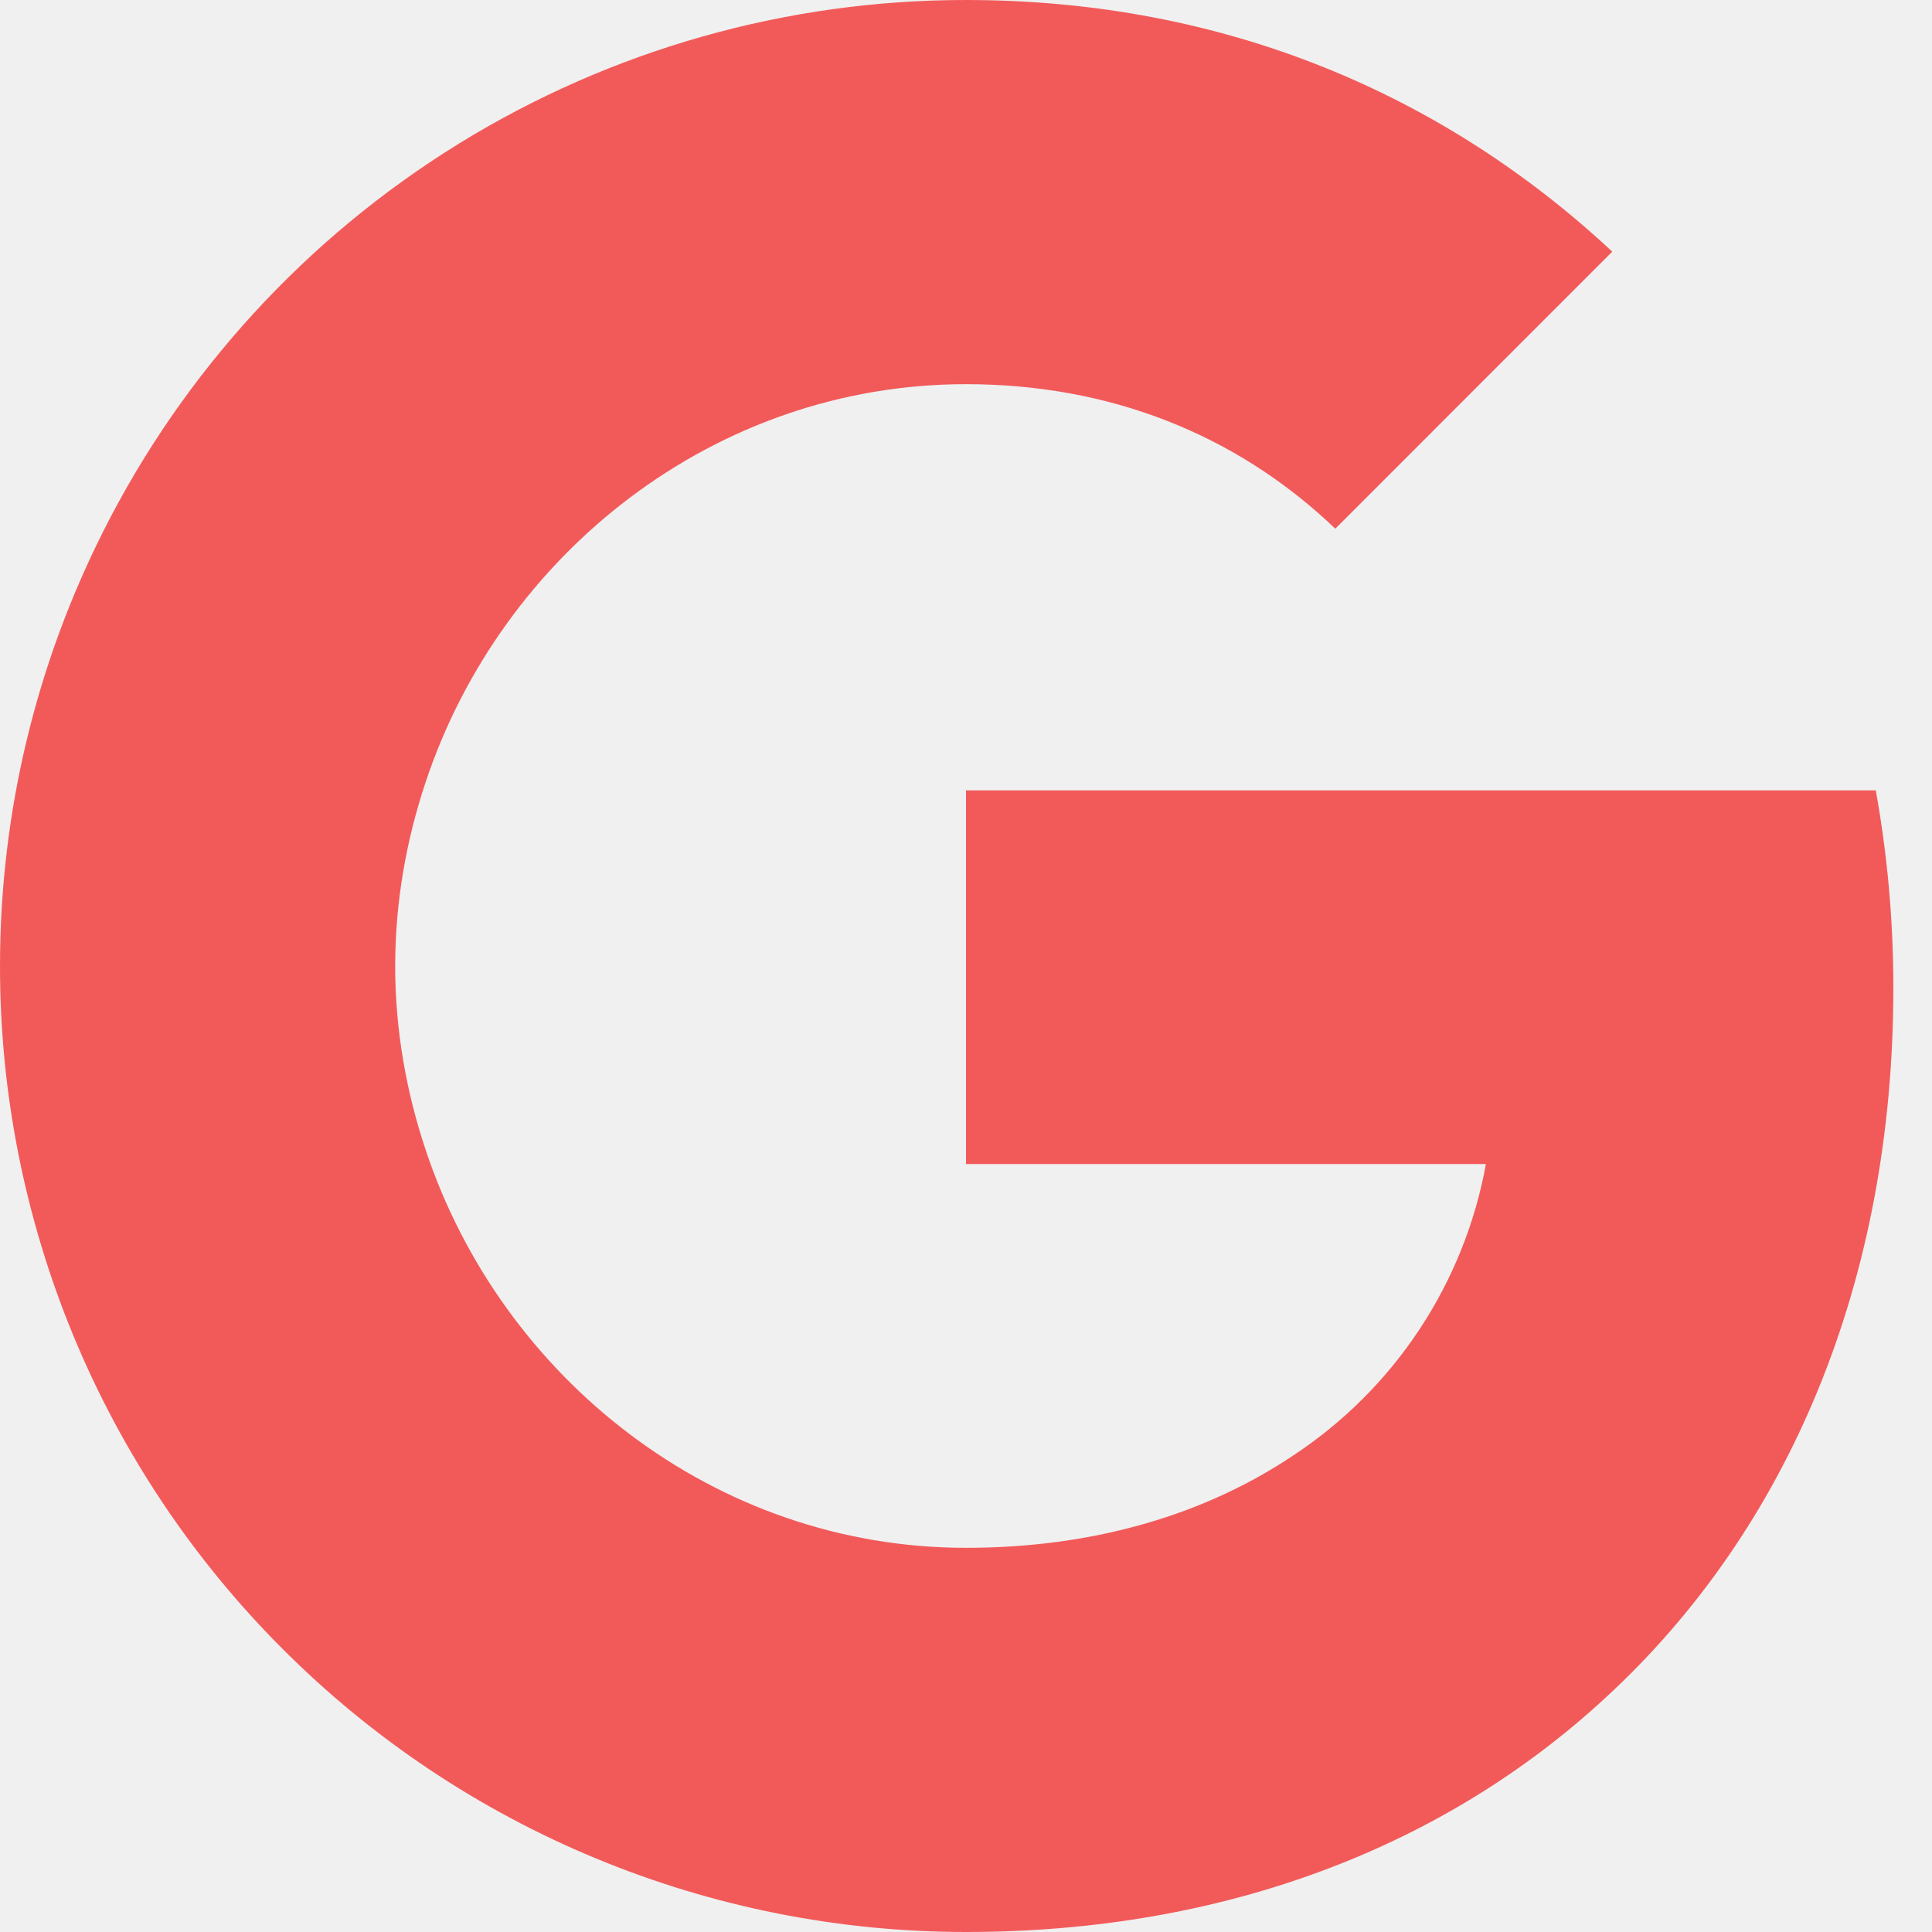
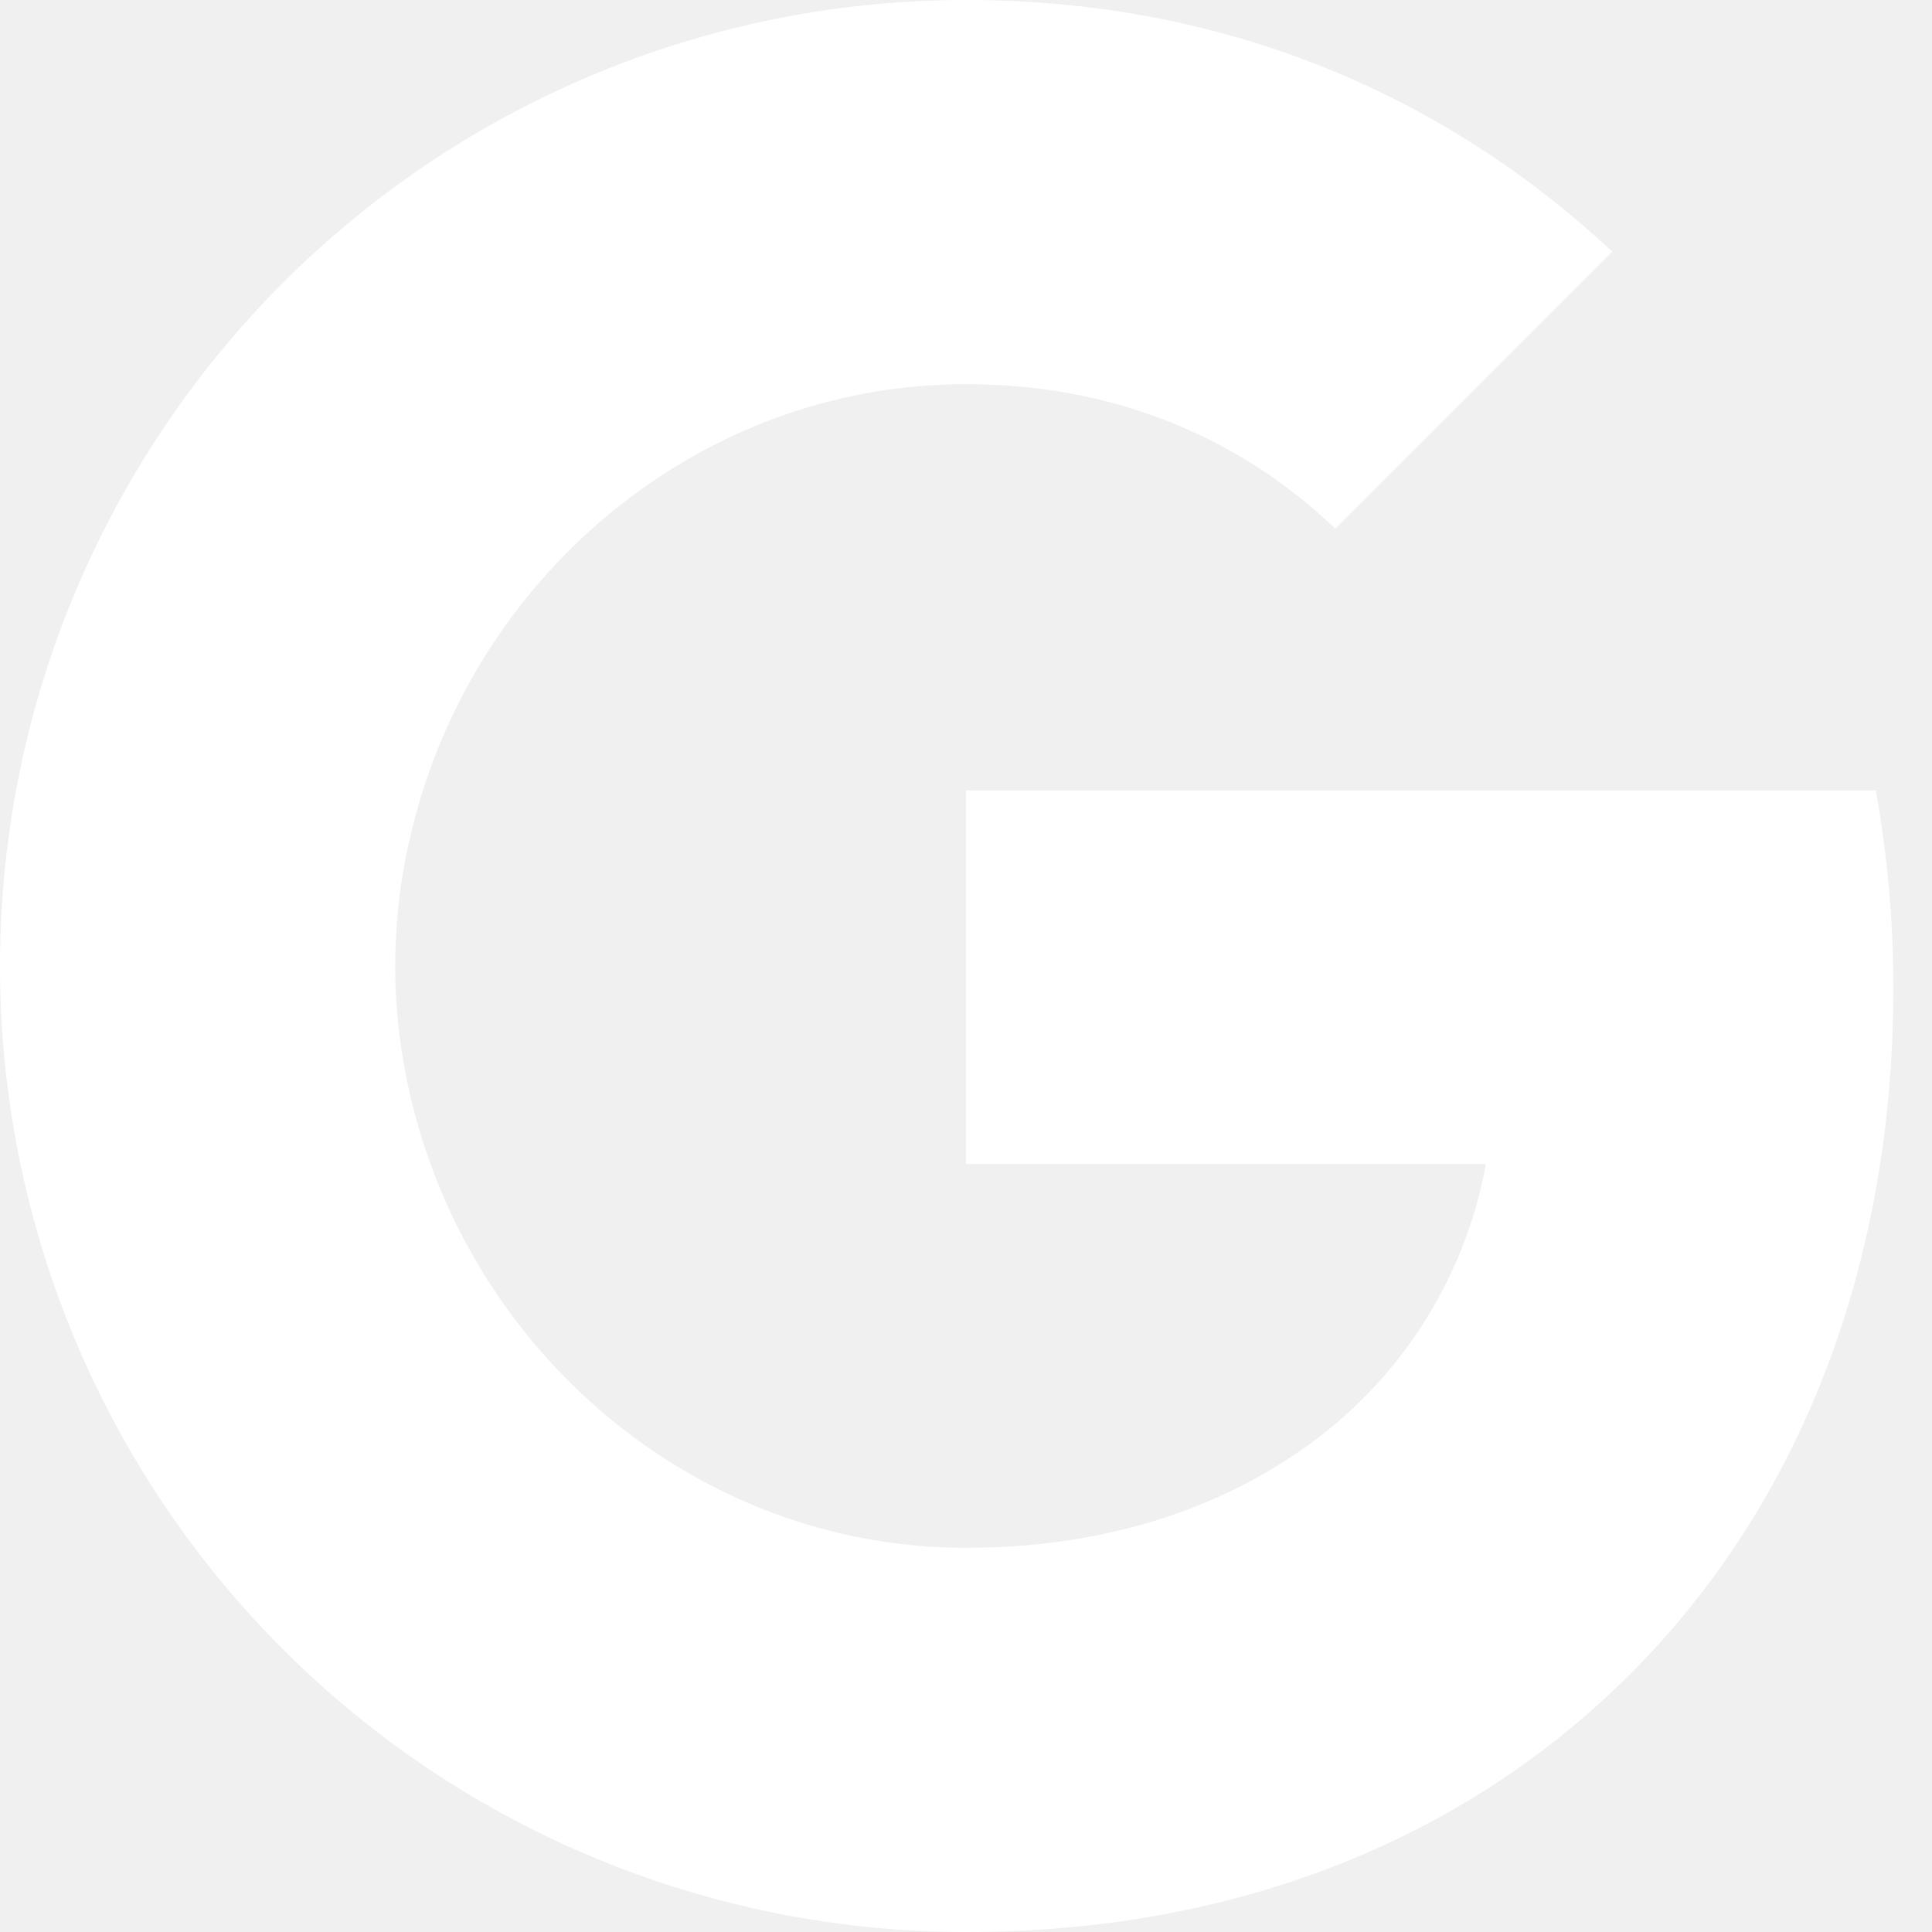
<svg xmlns="http://www.w3.org/2000/svg" width="20" height="20" viewBox="0 0 20 20" fill="none">
-   <path d="M1.064 5.51C1.896 3.853 3.172 2.461 4.75 1.487C6.328 0.514 8.146 -0.001 10 4.96231e-07C12.695 4.96231e-07 14.959 0.99 16.69 2.605L13.823 5.473C12.786 4.482 11.468 3.977 10 3.977C7.395 3.977 5.19 5.737 4.405 8.1C4.205 8.7 4.091 9.34 4.091 10C4.091 10.66 4.205 11.3 4.405 11.9C5.191 14.264 7.395 16.023 10 16.023C11.345 16.023 12.49 15.668 13.386 15.068C13.905 14.726 14.35 14.282 14.693 13.764C15.036 13.245 15.271 12.662 15.382 12.05H10V8.182H19.418C19.536 8.836 19.6 9.518 19.6 10.227C19.6 13.273 18.51 15.837 16.618 17.577C14.964 19.105 12.7 20 10 20C8.687 20 7.386 19.742 6.173 19.24C4.959 18.738 3.856 18.001 2.928 17.072C1.999 16.144 1.262 15.041 0.76 13.828C0.258 12.614 -0.001 11.313 8.00714e-07 10C8.00714e-07 8.386 0.386 6.86 1.064 5.51Z" fill="#f25a5a" />
+   <path d="M1.064 5.51C1.896 3.853 3.172 2.461 4.75 1.487C6.328 0.514 8.146 -0.001 10 4.96231e-07C12.695 4.96231e-07 14.959 0.99 16.69 2.605L13.823 5.473C12.786 4.482 11.468 3.977 10 3.977C7.395 3.977 5.19 5.737 4.405 8.1C4.205 8.7 4.091 9.34 4.091 10C4.091 10.66 4.205 11.3 4.405 11.9C5.191 14.264 7.395 16.023 10 16.023C11.345 16.023 12.49 15.668 13.386 15.068C13.905 14.726 14.35 14.282 14.693 13.764C15.036 13.245 15.271 12.662 15.382 12.05H10V8.182H19.418C19.536 8.836 19.6 9.518 19.6 10.227C19.6 13.273 18.51 15.837 16.618 17.577C14.964 19.105 12.7 20 10 20C8.687 20 7.386 19.742 6.173 19.24C4.959 18.738 3.856 18.001 2.928 17.072C1.999 16.144 1.262 15.041 0.76 13.828C0.258 12.614 -0.001 11.313 8.00714e-07 10C8.00714e-07 8.386 0.386 6.86 1.064 5.51Z" fill="#fff" />
</svg>
